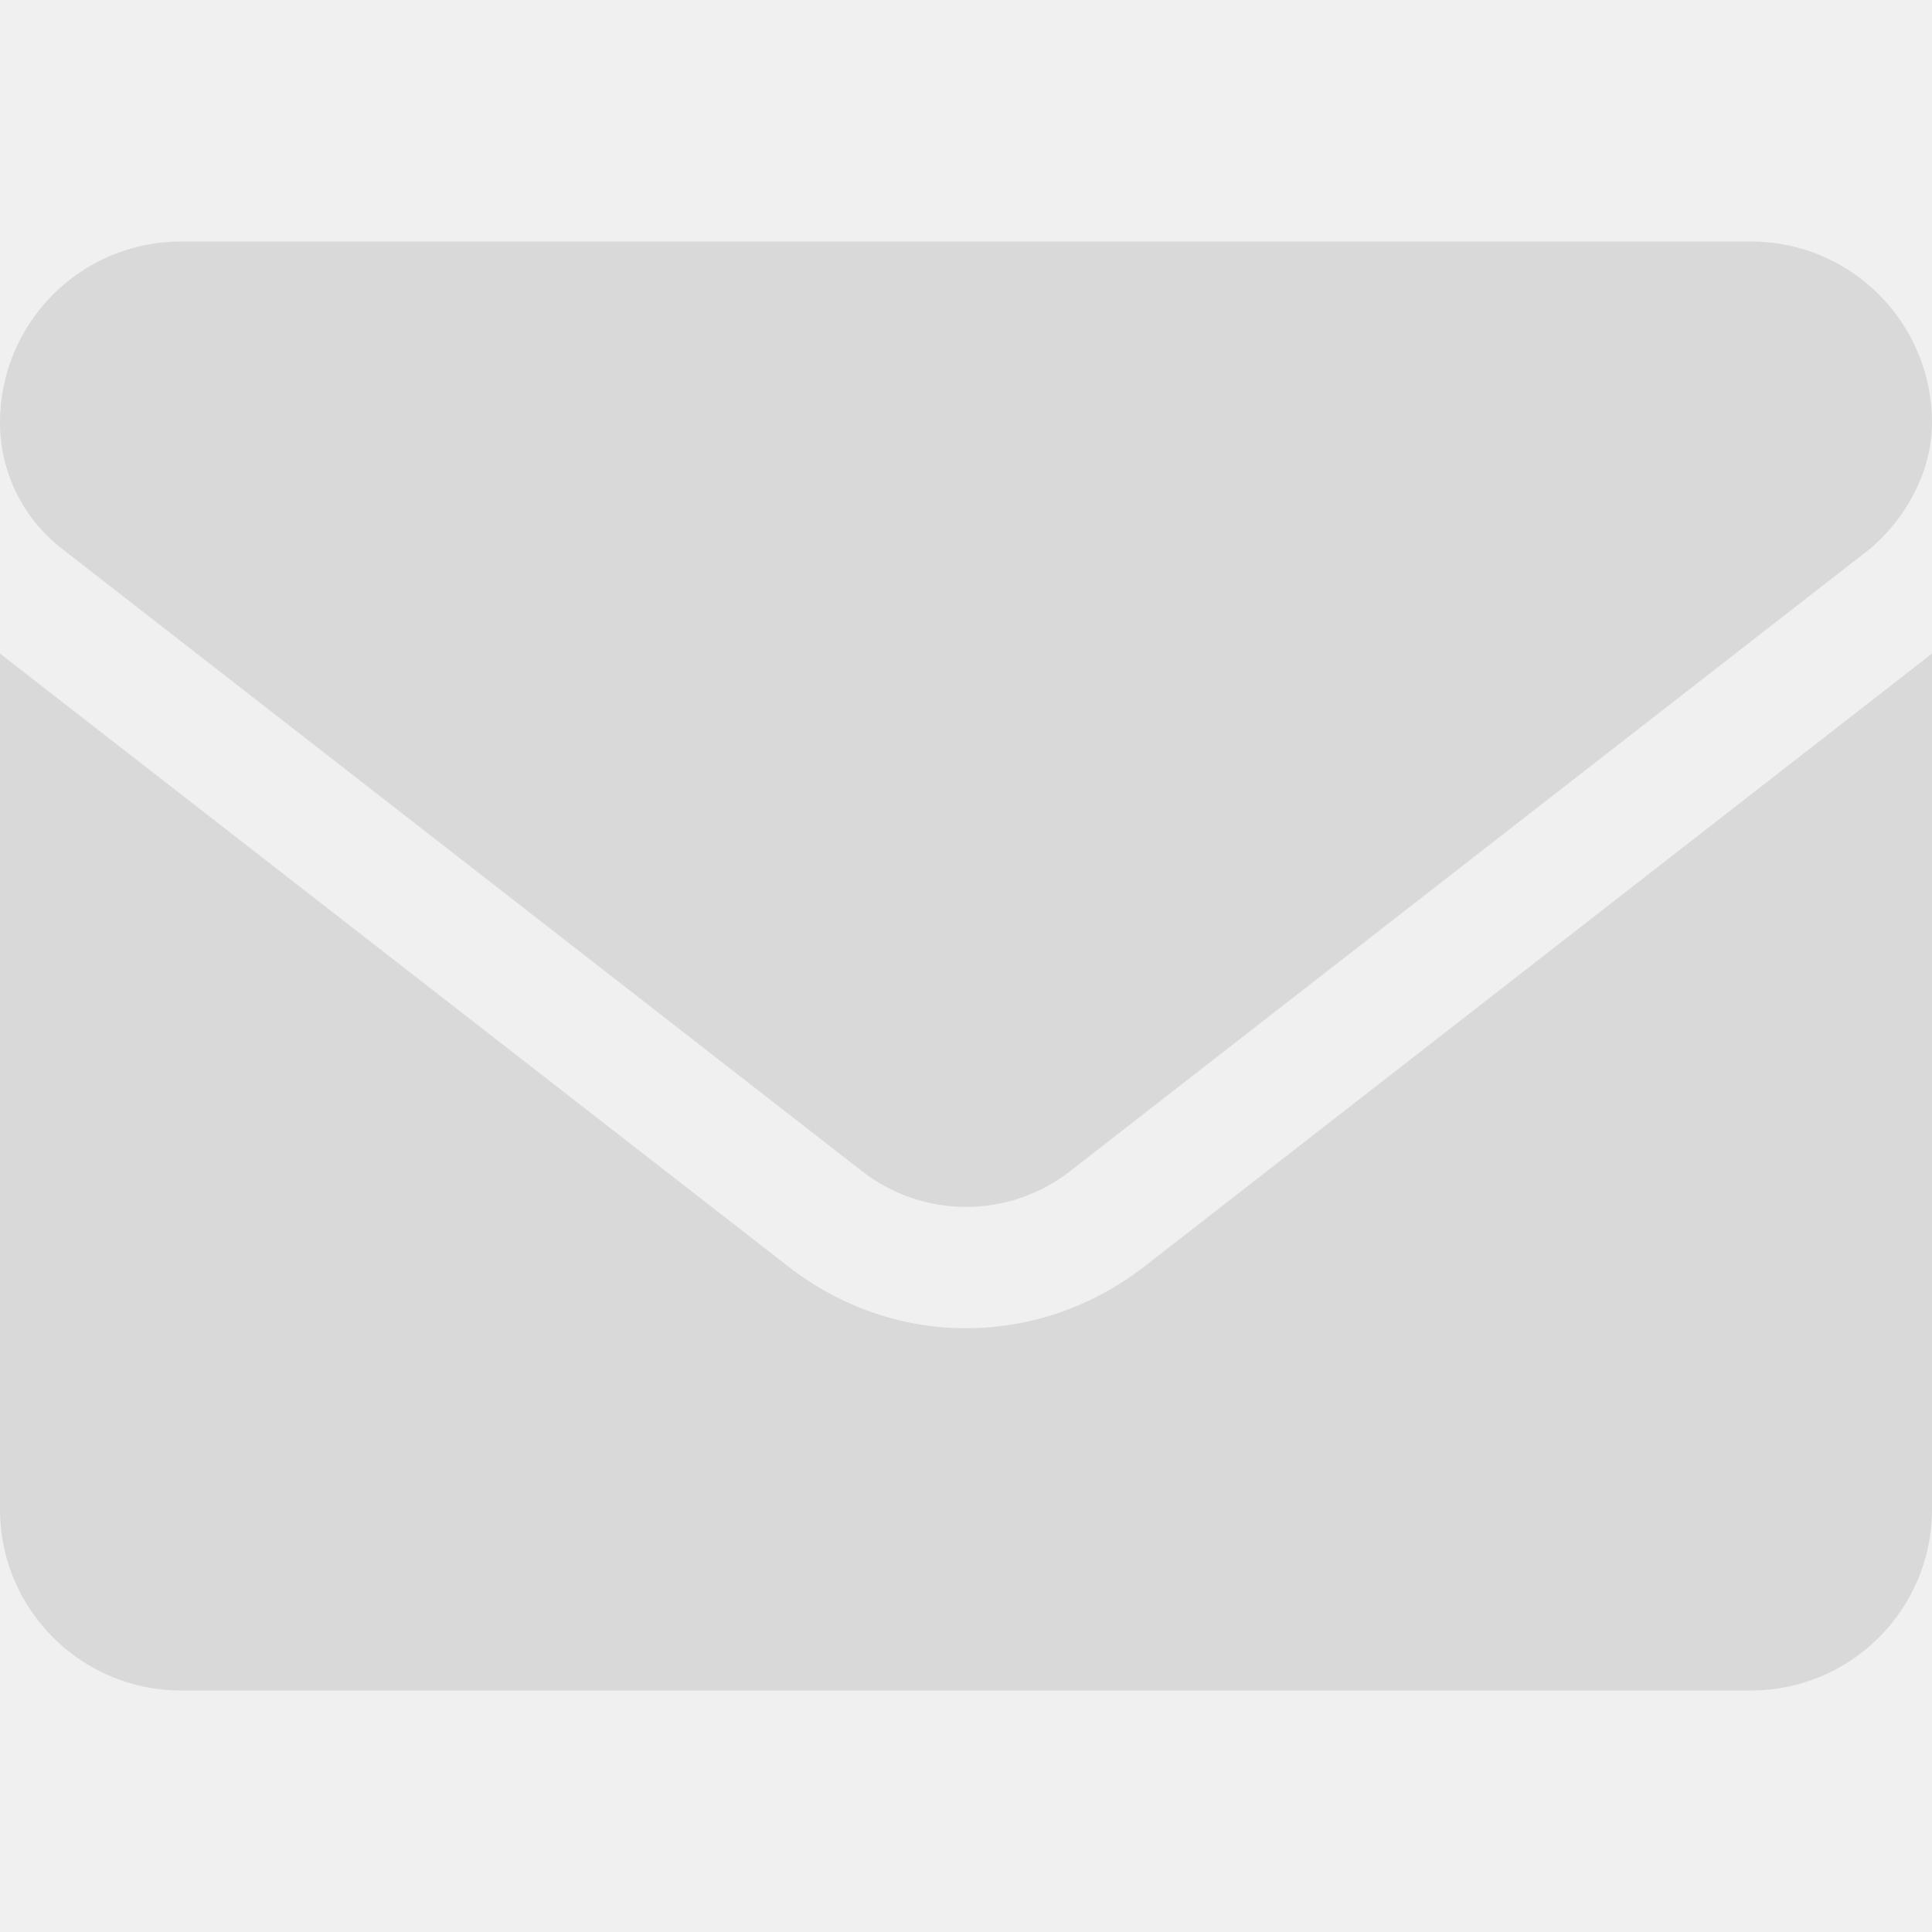
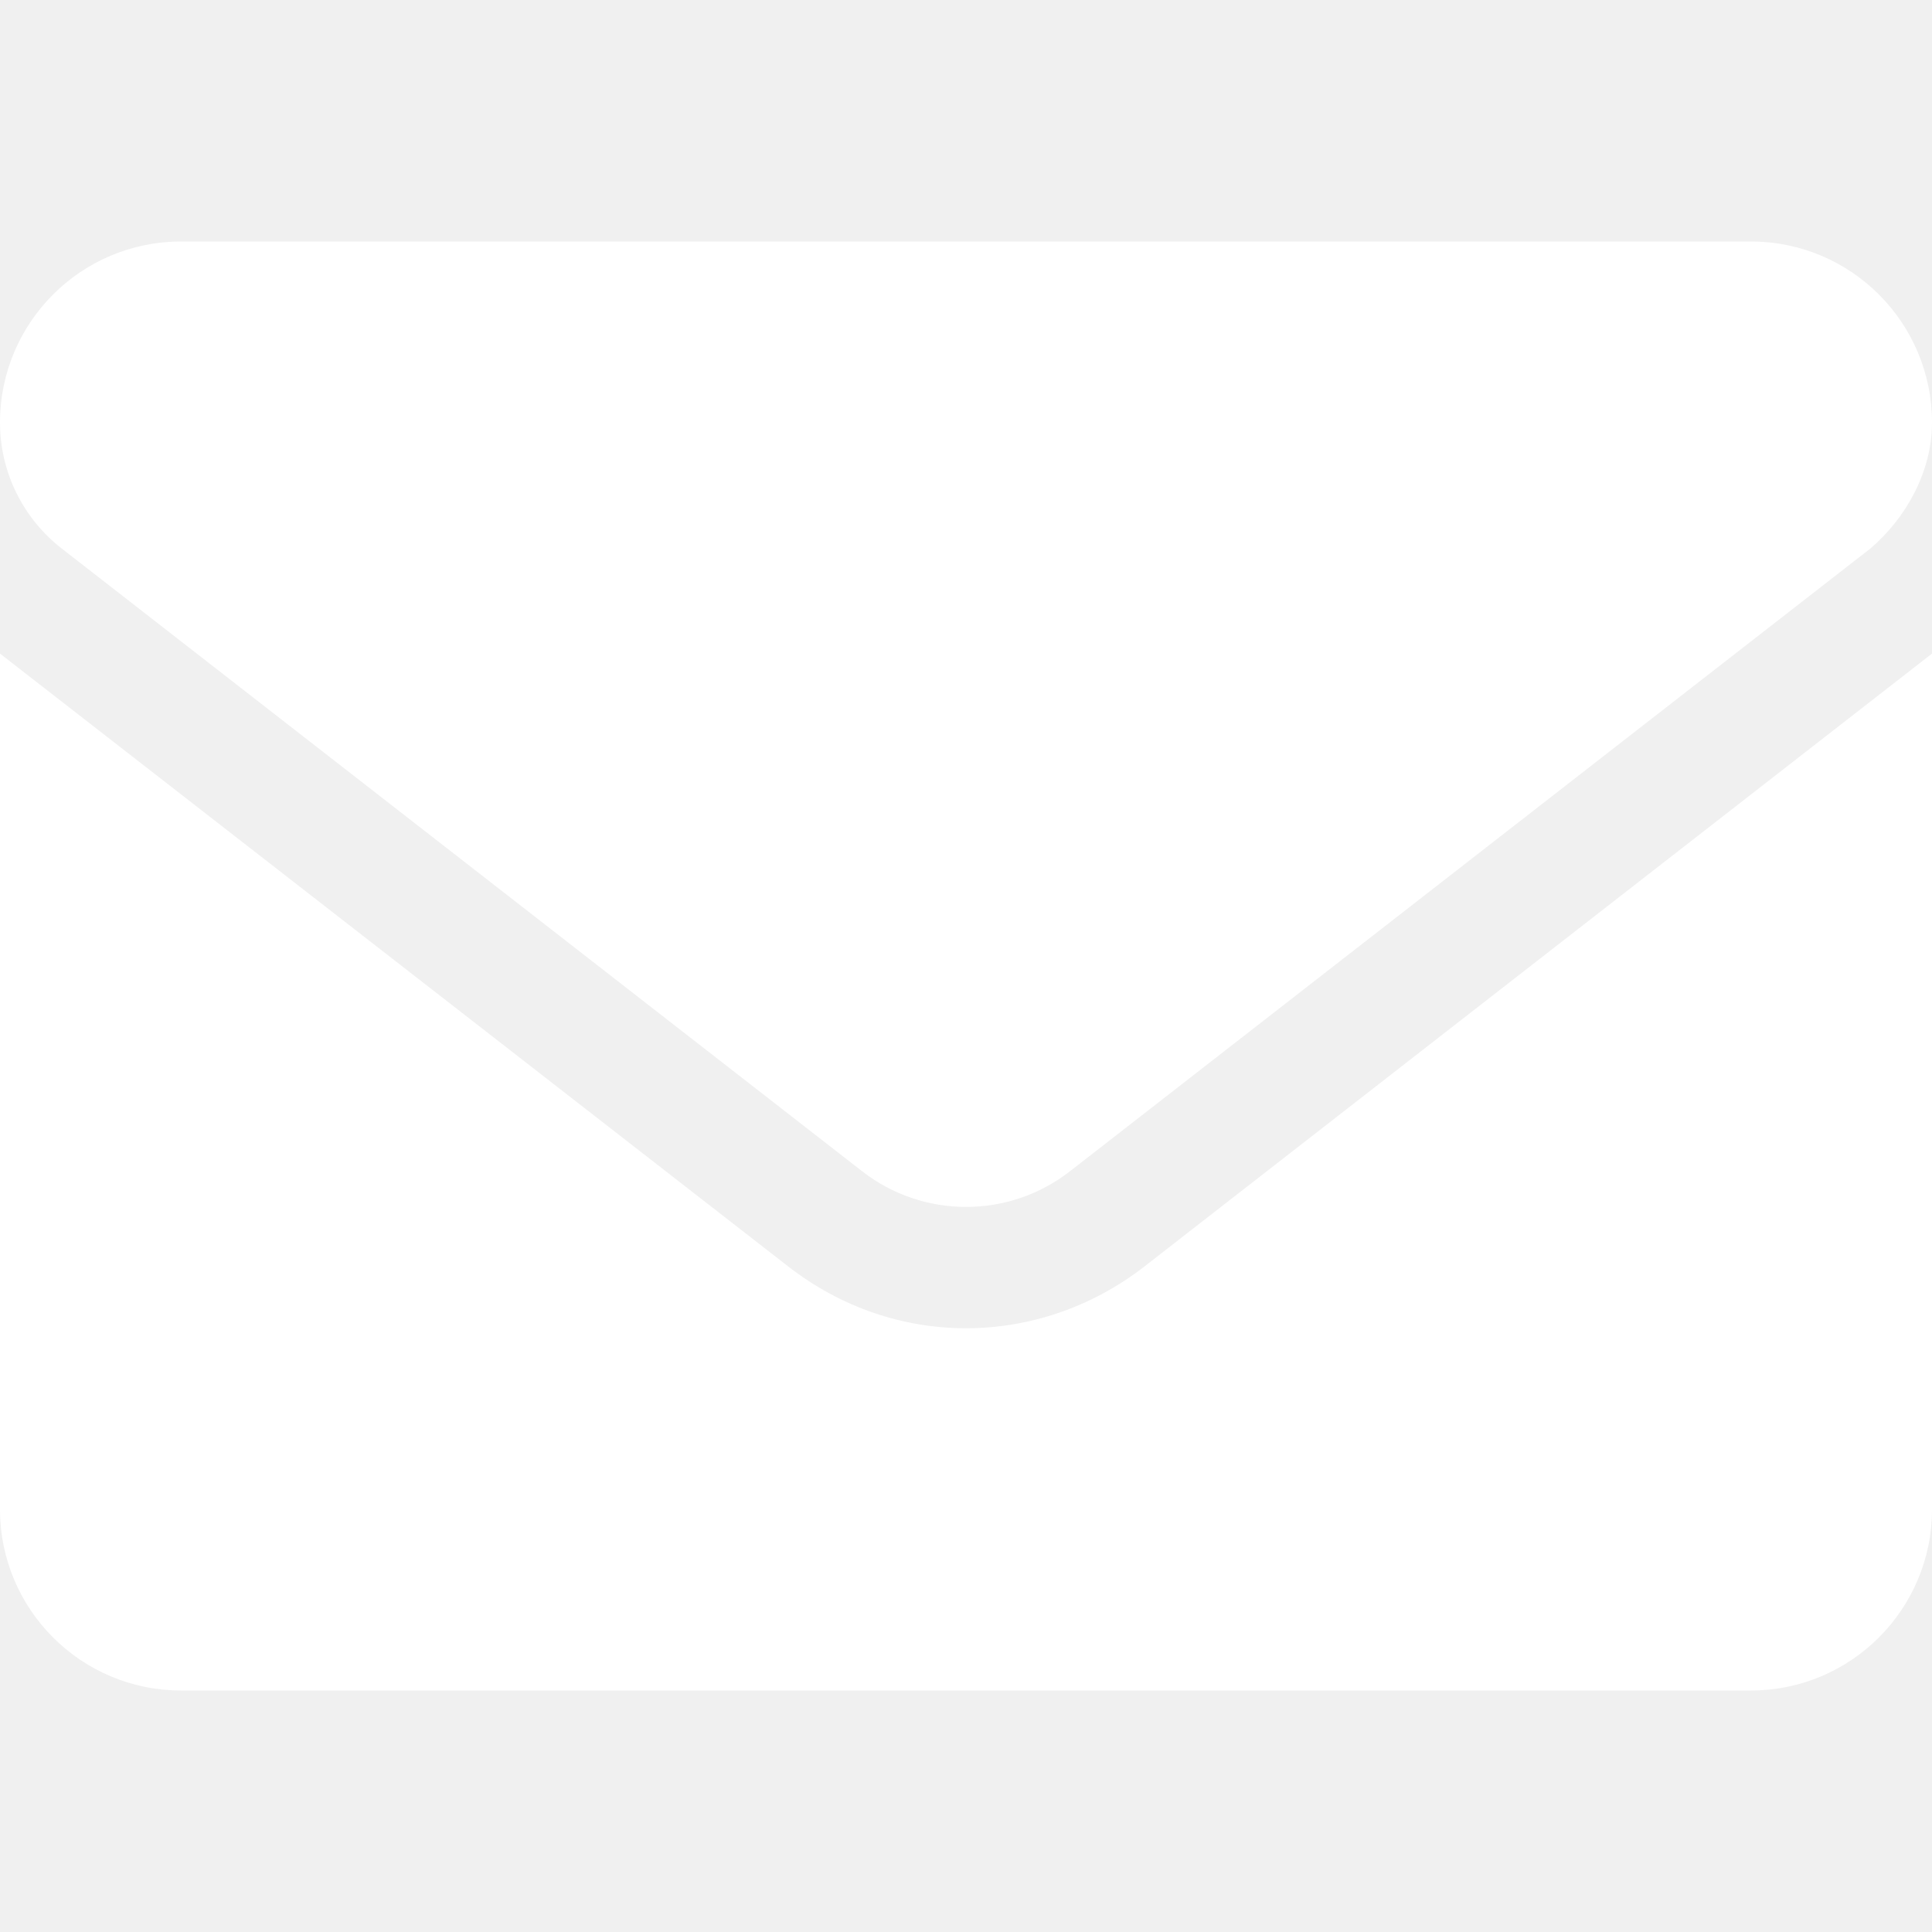
<svg xmlns="http://www.w3.org/2000/svg" width="20" height="20" viewBox="0 0 20 20" fill="none">
-   <path d="M10 13.75C9.354 13.75 8.709 13.538 8.158 13.109L0 6.766V15.625C0 16.66 0.839 17.5 1.875 17.5H18.125C19.16 17.5 20 16.66 20 15.625V6.766L11.844 13.113C11.293 13.539 10.645 13.75 10 13.75ZM0.636 5.676L8.925 12.125C9.558 12.617 10.444 12.617 11.076 12.125L19.365 5.676C19.73 5.363 20 4.883 20 4.375C20 3.339 19.16 2.5 18.125 2.5H1.875C0.839 2.5 0 3.339 0 4.375C0 4.883 0.235 5.363 0.636 5.676Z" fill="#D9D9D9" />
+   <path d="M10 13.75C9.354 13.75 8.709 13.538 8.158 13.109L0 6.766V15.625C0 16.66 0.839 17.5 1.875 17.5H18.125C19.16 17.5 20 16.66 20 15.625V6.766L11.844 13.113C11.293 13.539 10.645 13.75 10 13.75ZM0.636 5.676L8.925 12.125C9.558 12.617 10.444 12.617 11.076 12.125L19.365 5.676C19.73 5.363 20 4.883 20 4.375C20 3.339 19.16 2.5 18.125 2.5H1.875C0.839 2.5 0 3.339 0 4.375C0 4.883 0.235 5.363 0.636 5.676Z" fill="white" />
</svg>
